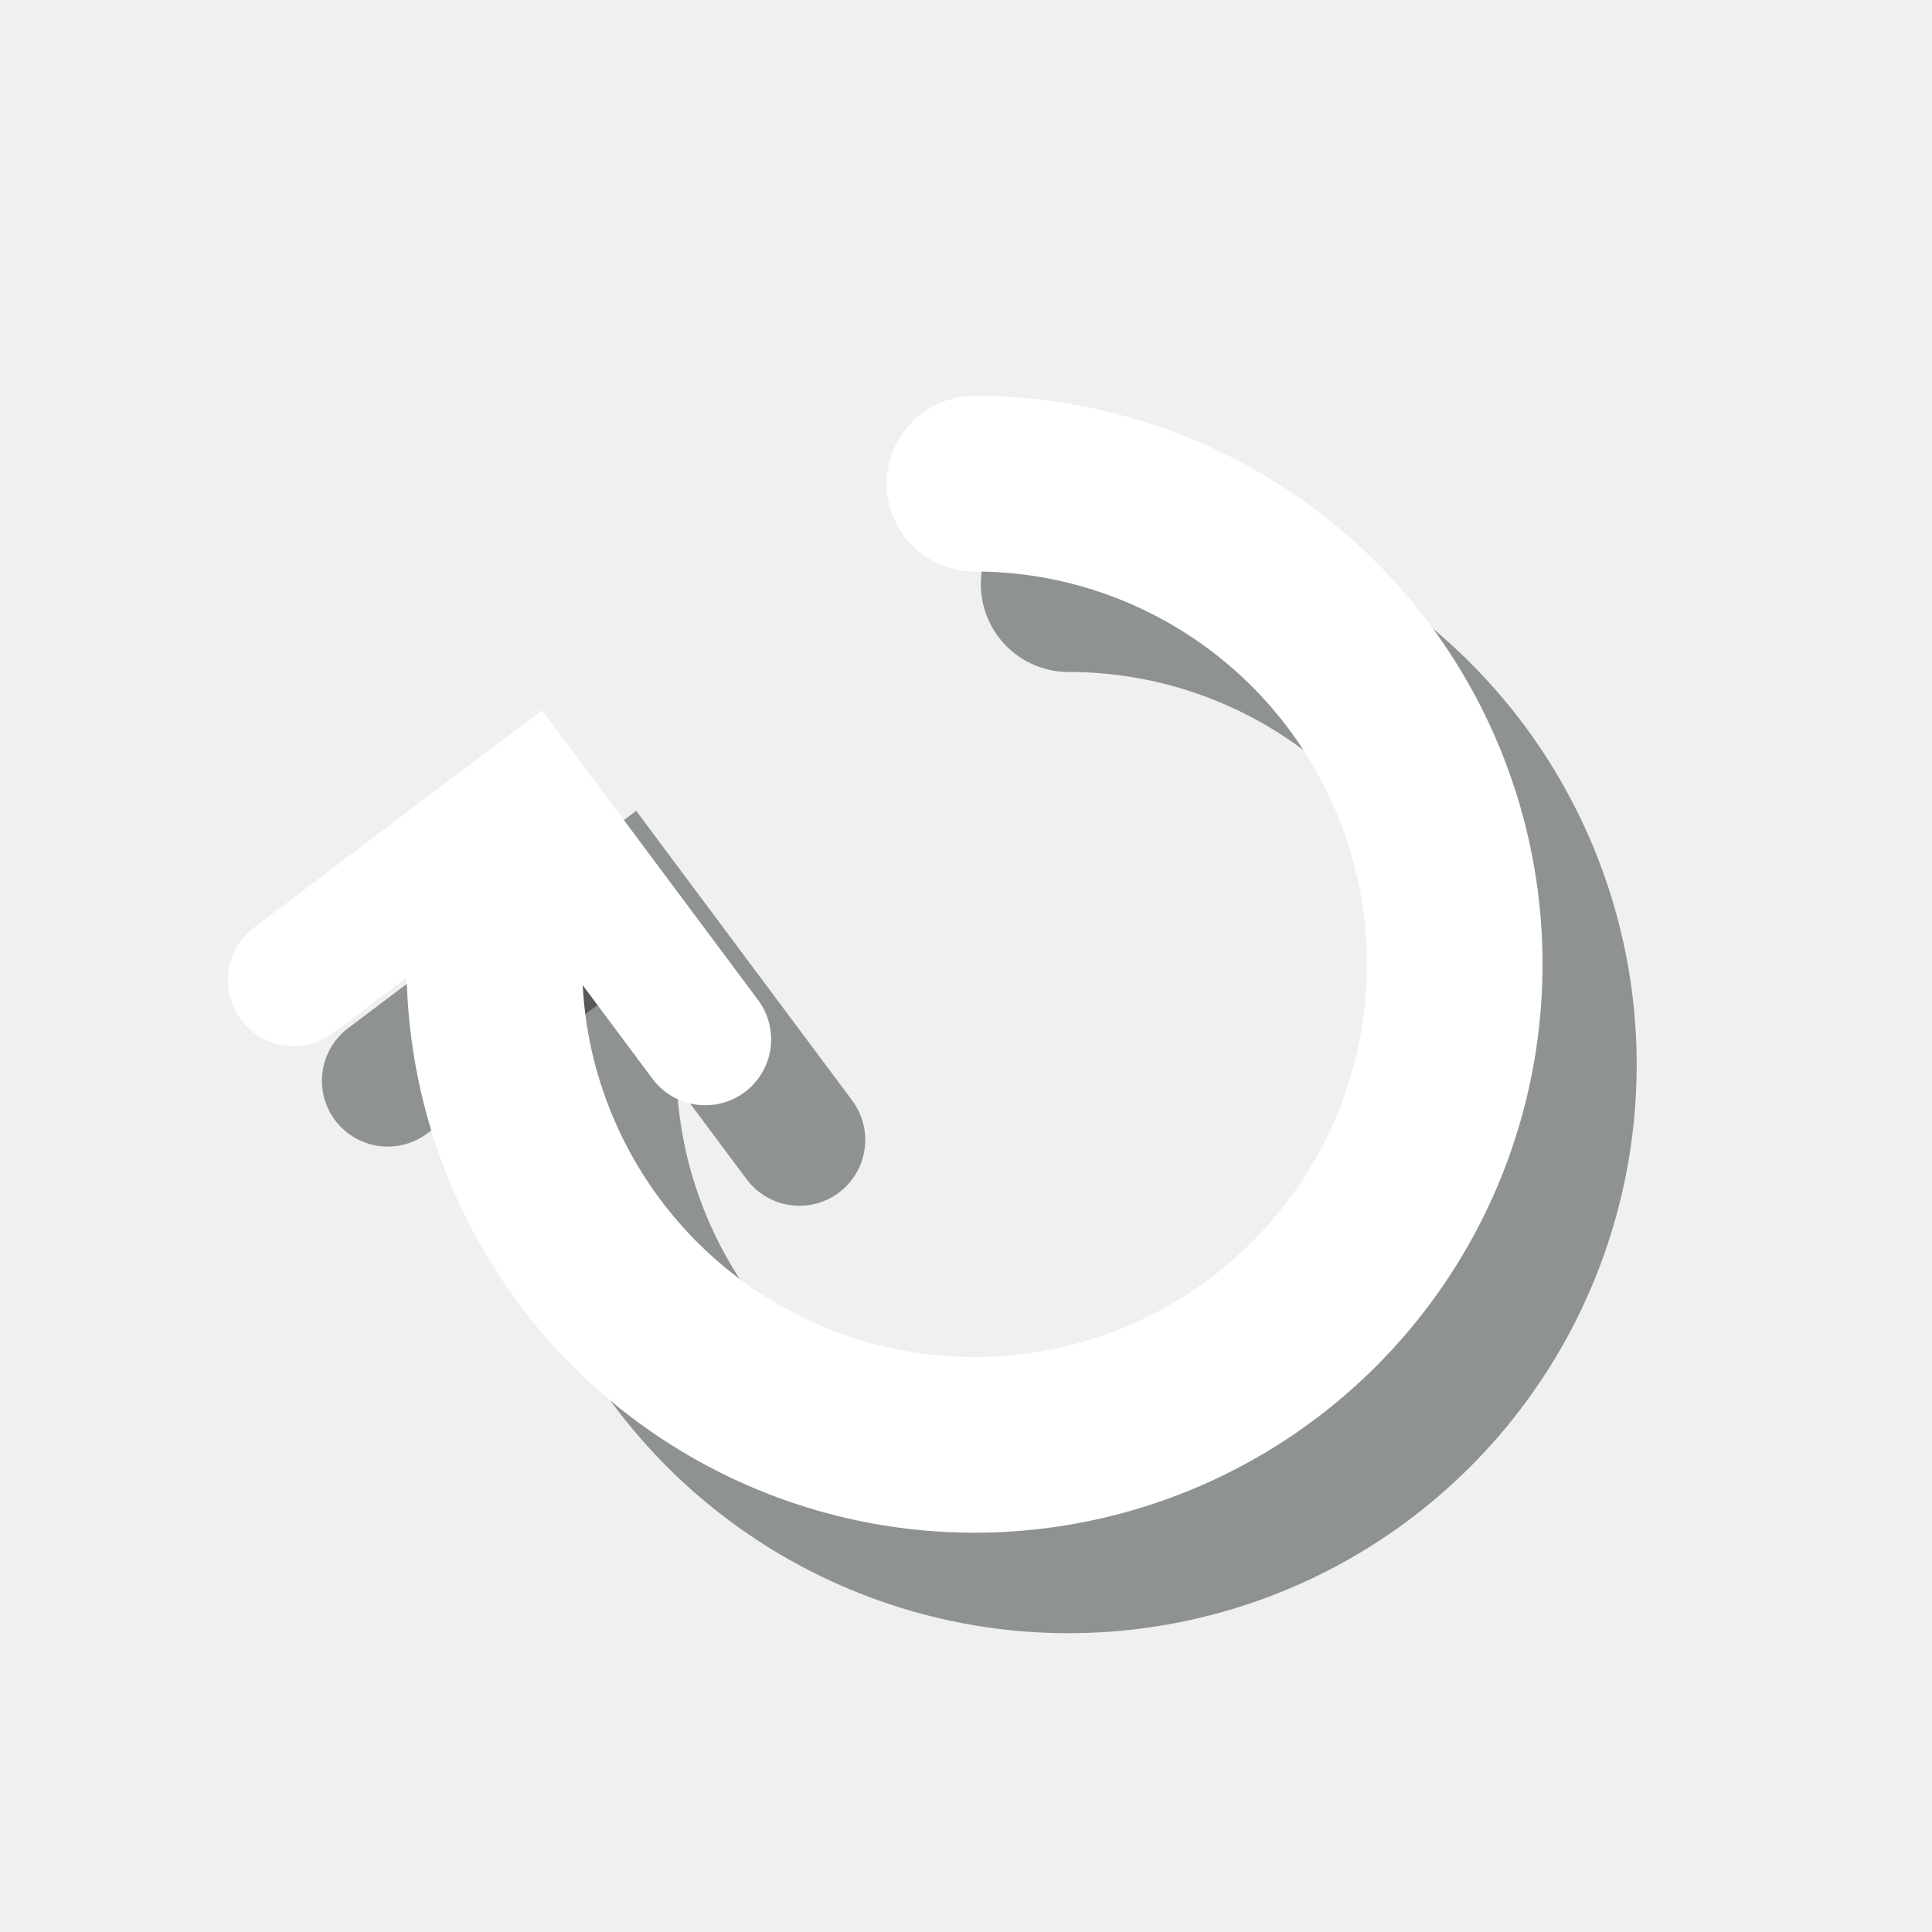
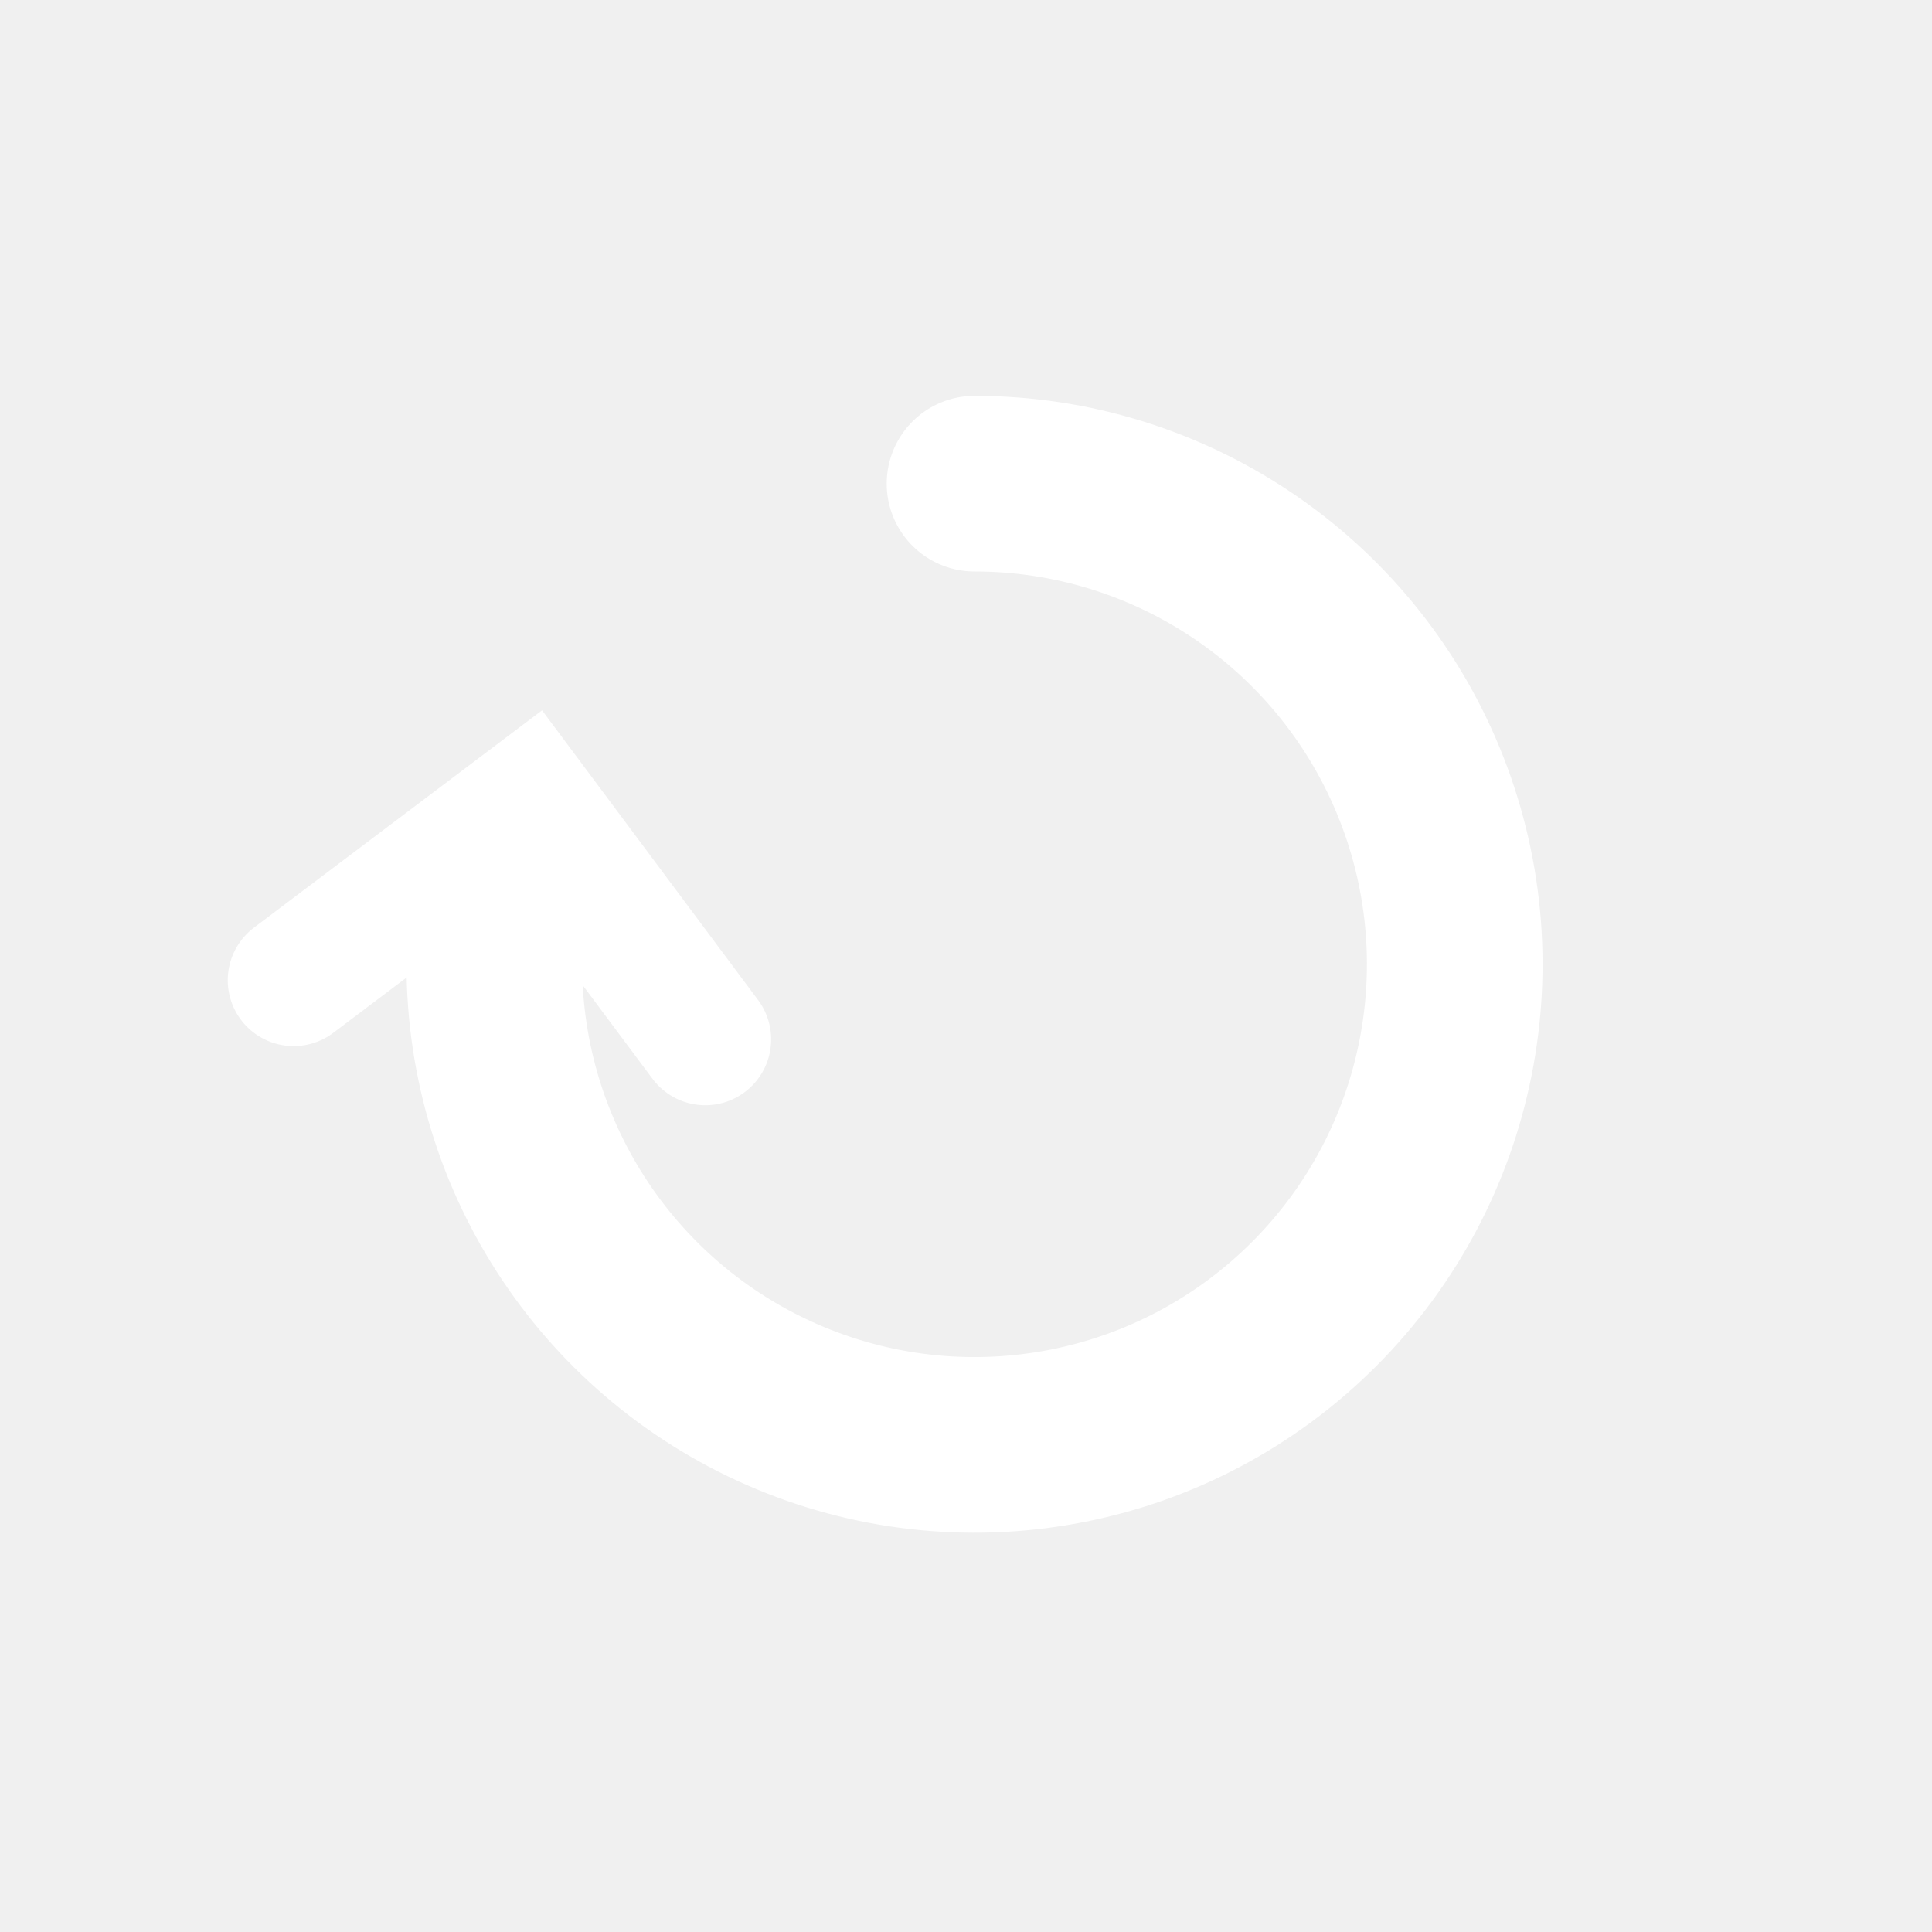
<svg xmlns="http://www.w3.org/2000/svg" width="44" height="44" viewBox="0 0 44 44" version="1.1" id="svg5780">
  <defs id="defs5774">
    </defs>
  <g id="layer1" transform="translate(63.00001,-276.6499)">
-     <path d="m -38.662,289.954 a 10.936,10.945 0 0 1 10.104,6.757 10.936,10.945 0 0 1 -2.371,11.928 10.936,10.945 0 0 1 -11.918,2.373 10.936,10.945 0 0 1 -6.751,-10.112" id="path850" style="opacity:1;fill:none;fill-opacity:0.204;stroke:#040a0e;stroke-width:4;stroke-linecap:round;stroke-linejoin:round;stroke-miterlimit:4;stroke-dasharray:none;stroke-opacity:0.408" />
-     <path id="path853" d="m -54.169,301.263 5.357,-4.041 4.018,5.388" style="fill:none;stroke:#040a0e;stroke-width:3;stroke-linecap:round;stroke-linejoin:miter;stroke-miterlimit:4;stroke-dasharray:none;stroke-opacity:0.408" />
    <path style="opacity:1;fill:none;fill-opacity:0.204;stroke:#ffffff;stroke-width:4;stroke-linecap:round;stroke-linejoin:round;stroke-miterlimit:4;stroke-dasharray:none;stroke-opacity:1" id="path852" d="m -40.806,287.665 a 10.936,10.945 0 0 1 10.104,6.757 10.936,10.945 0 0 1 -2.371,11.928 10.936,10.945 0 0 1 -11.918,2.373 10.936,10.945 0 0 1 -6.751,-10.112" />
    <path style="fill:none;stroke:#ffffff;stroke-width:3;stroke-linecap:round;stroke-linejoin:miter;stroke-miterlimit:4;stroke-dasharray:none;stroke-opacity:1" d="m -56.313,298.974 5.357,-4.041 4.018,5.388" id="path844" />
  </g>
</svg>
